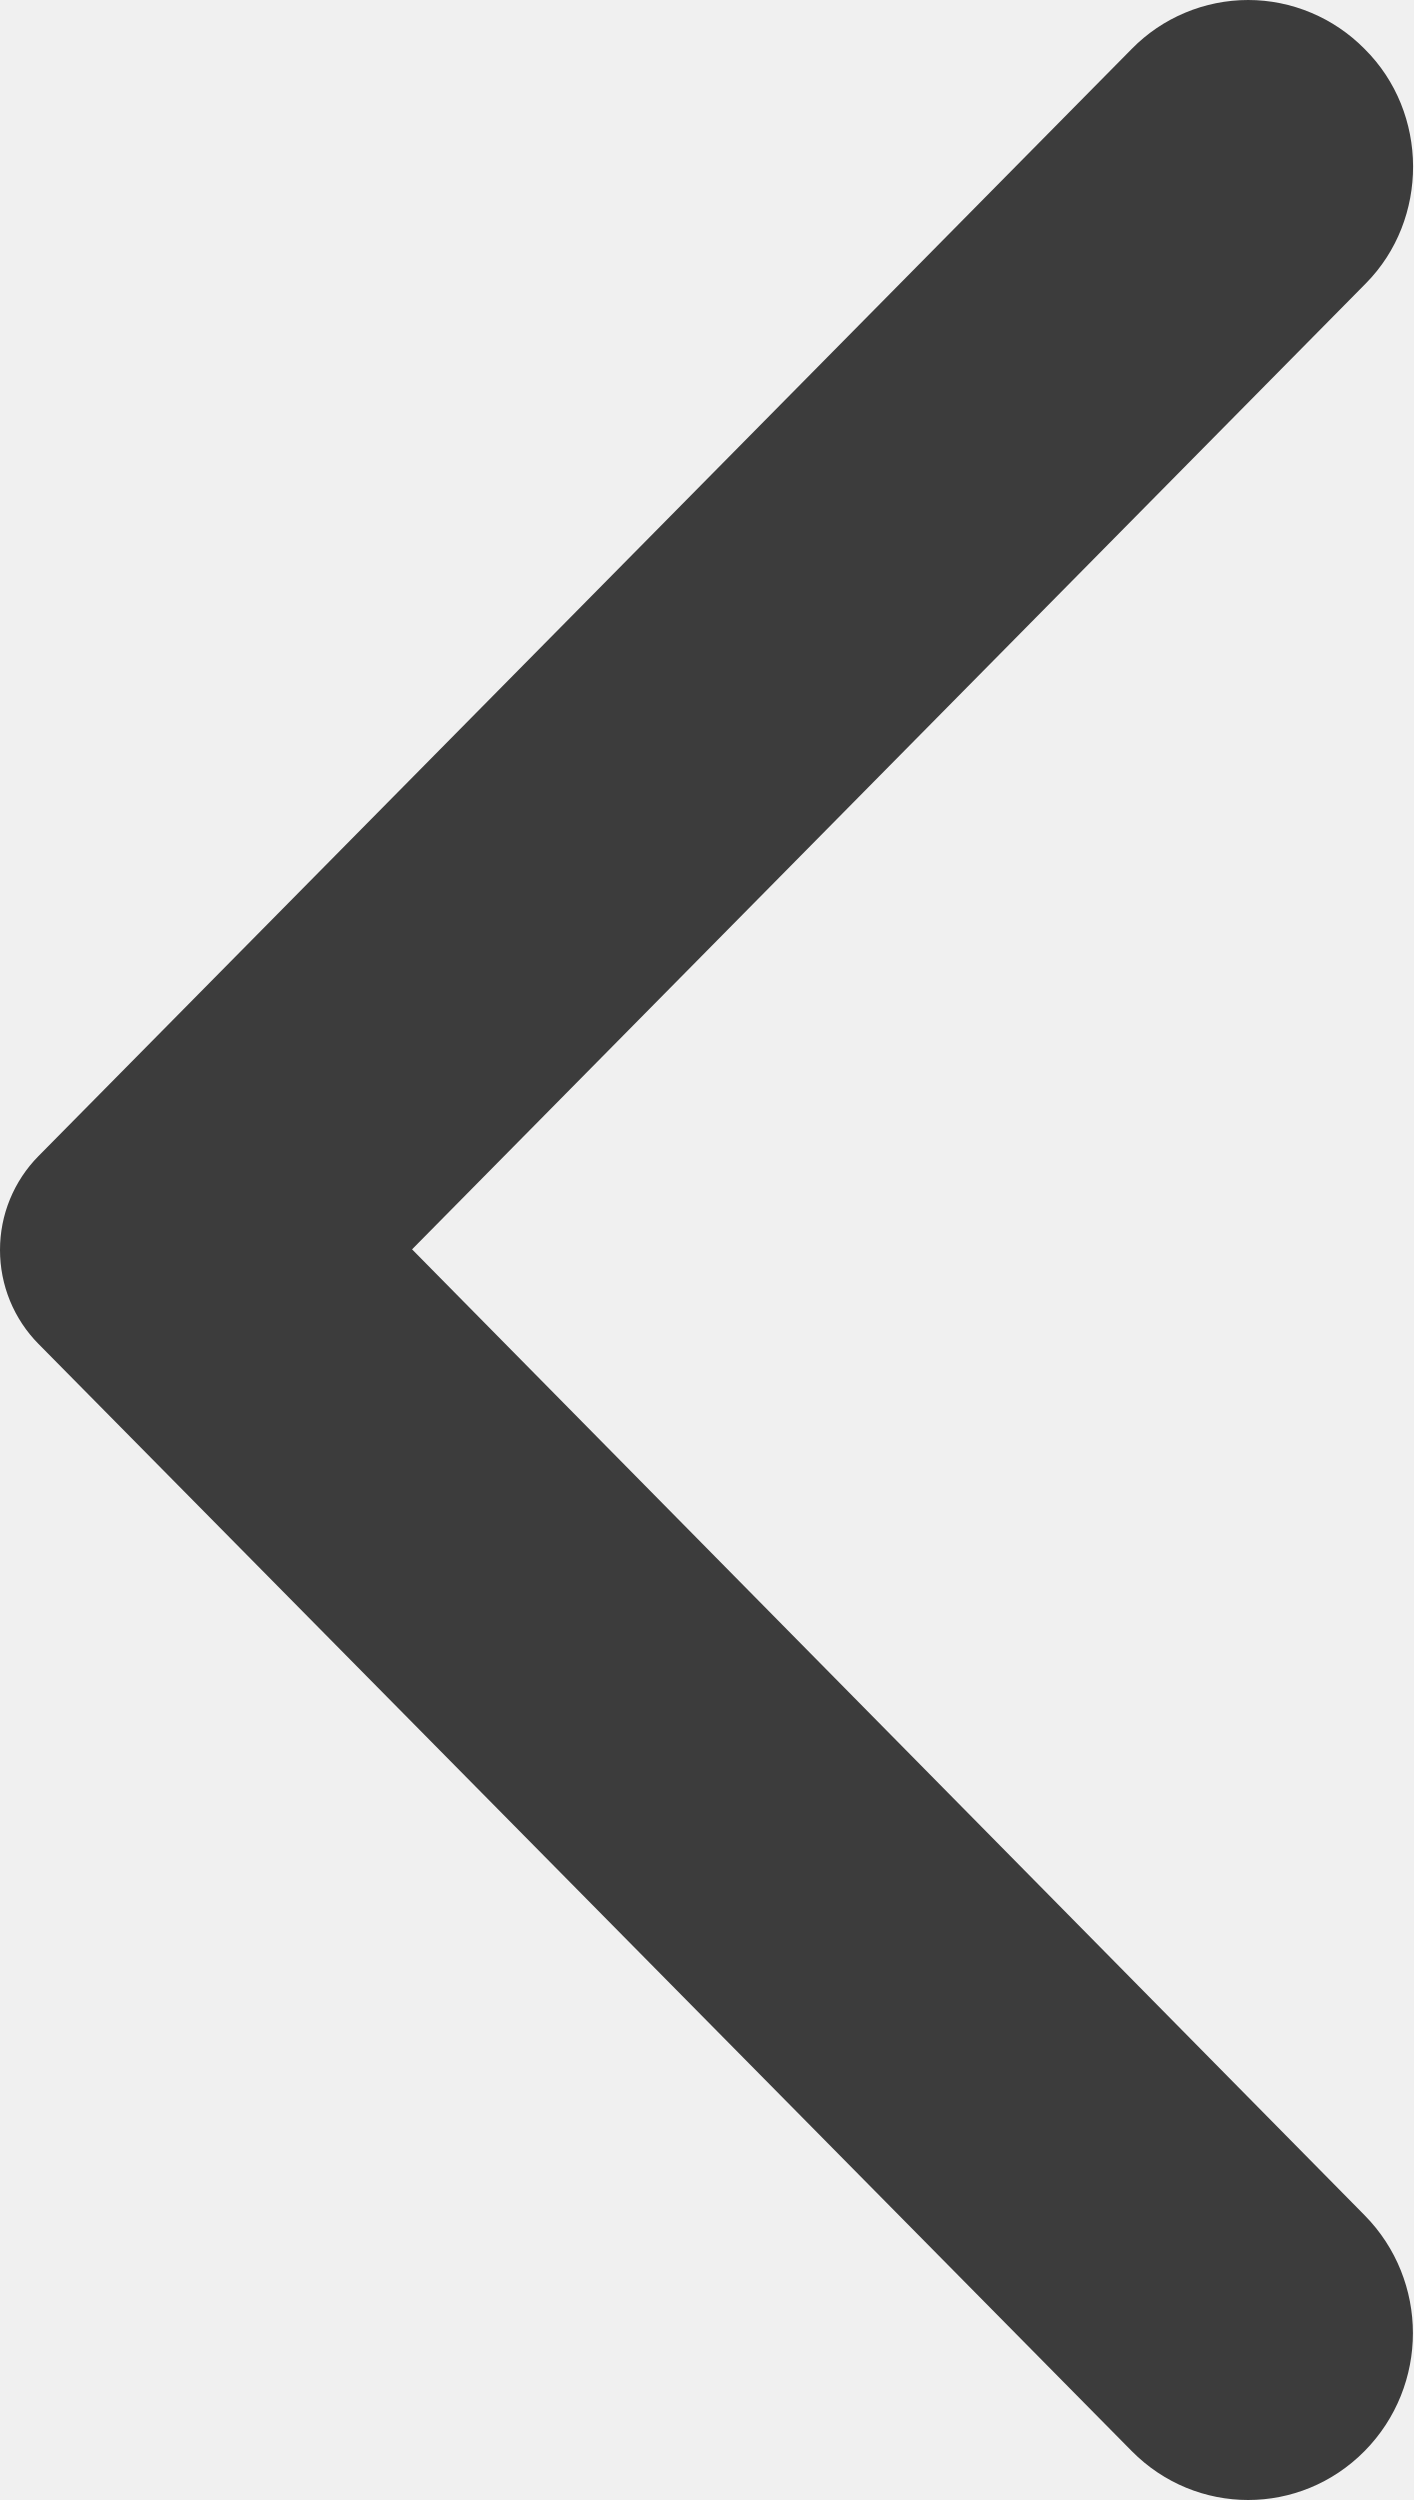
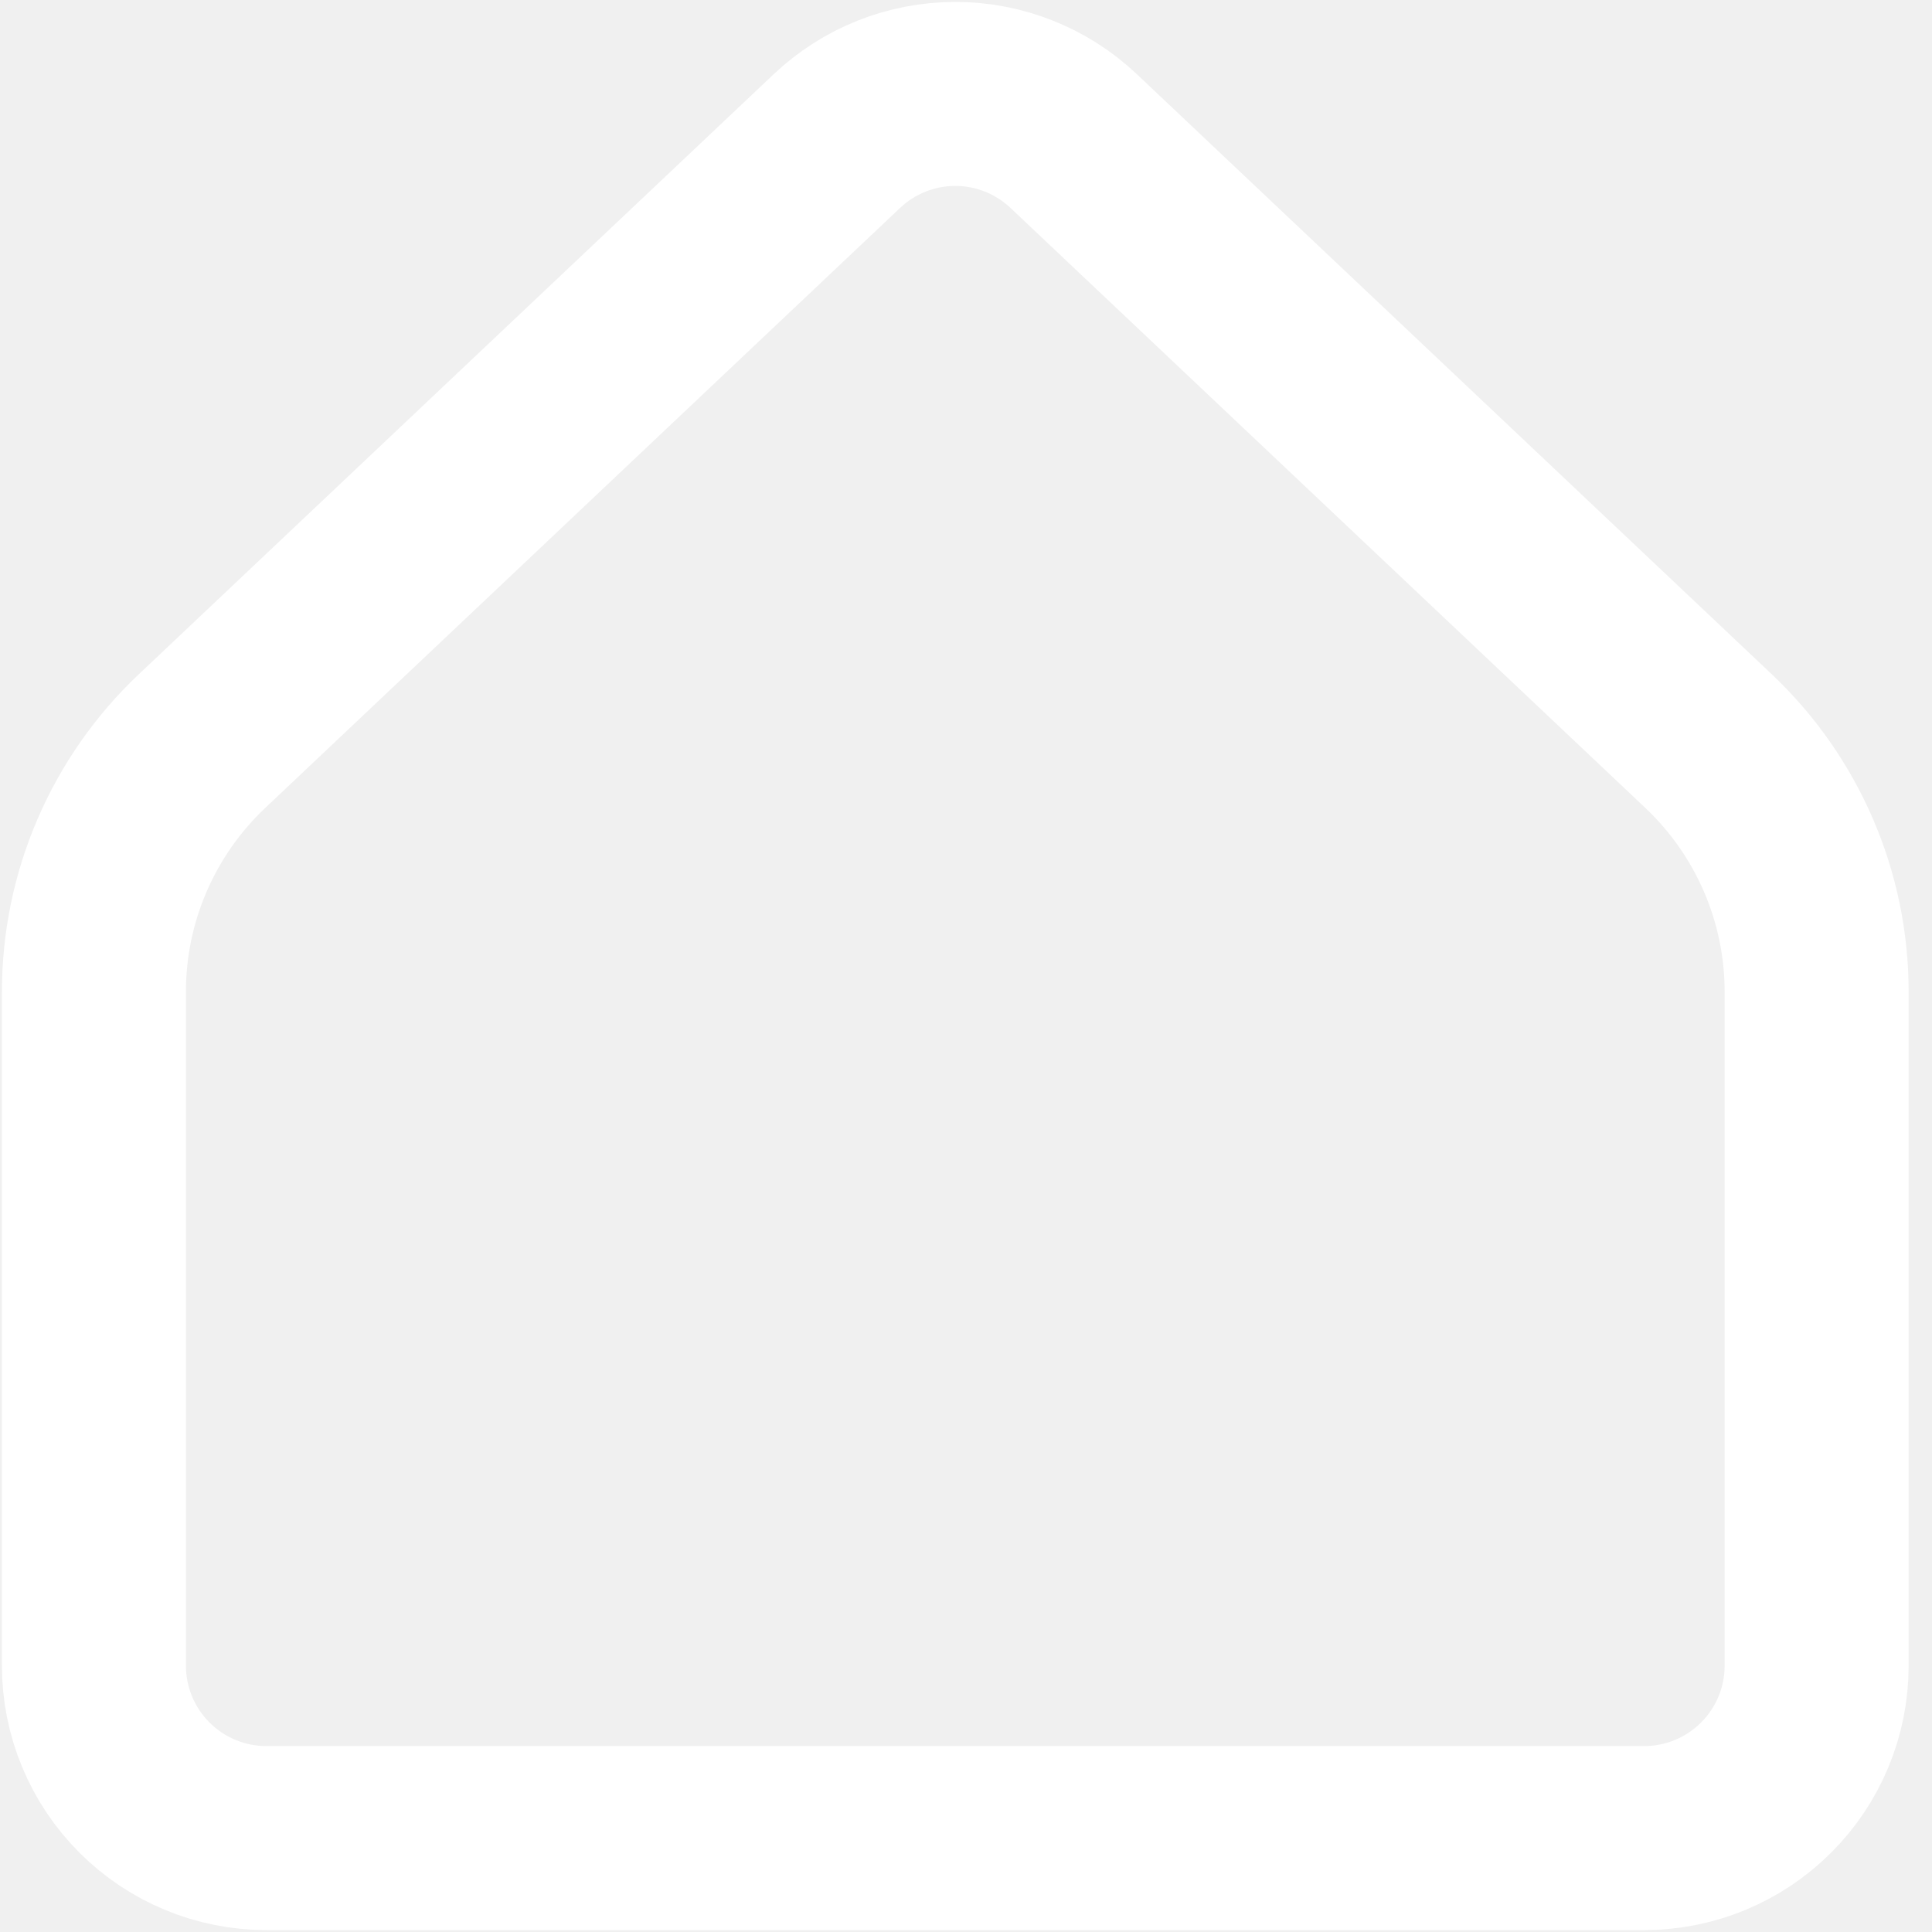
- <svg xmlns="http://www.w3.org/2000/svg" width="13" height="23" viewBox="0 0 13 23" fill="none">
-   <path d="M12.554 0.45C12.413 0.307 12.246 0.194 12.062 0.117C11.879 0.04 11.682 0 11.483 0C11.284 0 11.086 0.04 10.903 0.117C10.719 0.194 10.552 0.307 10.412 0.45L0.354 10.636C0.242 10.749 0.153 10.884 0.092 11.032C0.031 11.18 0 11.339 0 11.5C0 11.66 0.031 11.819 0.092 11.968C0.153 12.116 0.242 12.251 0.354 12.364L10.412 22.55C11.005 23.15 11.961 23.15 12.554 22.55C13.147 21.949 13.147 20.981 12.554 20.38L3.791 11.494L12.566 2.607C13.147 2.019 13.147 1.038 12.554 0.45Z" fill="black" fill-opacity="0.75" />
+ <svg xmlns="http://www.w3.org/2000/svg" width="21" height="21" viewBox="0 0 21 21" fill="none">
+   <path d="M19.746 18.106V10.779C19.746 10.27 19.642 9.765 19.44 9.297C19.238 8.829 18.943 8.407 18.573 8.057L11.67 1.533C11.322 1.204 10.862 1.021 10.384 1.021C9.905 1.021 9.445 1.204 9.097 1.533L2.194 8.057C1.824 8.407 1.529 8.829 1.327 9.297C1.125 9.765 1.021 10.27 1.021 10.779V18.106C1.021 18.603 1.219 19.079 1.57 19.43C1.921 19.781 2.397 19.979 2.894 19.979H17.873C18.37 19.979 18.846 19.781 19.197 19.43C19.549 19.079 19.746 18.603 19.746 18.106Z" stroke="white" stroke-width="2" stroke-linecap="round" stroke-linejoin="round" />
</svg>
